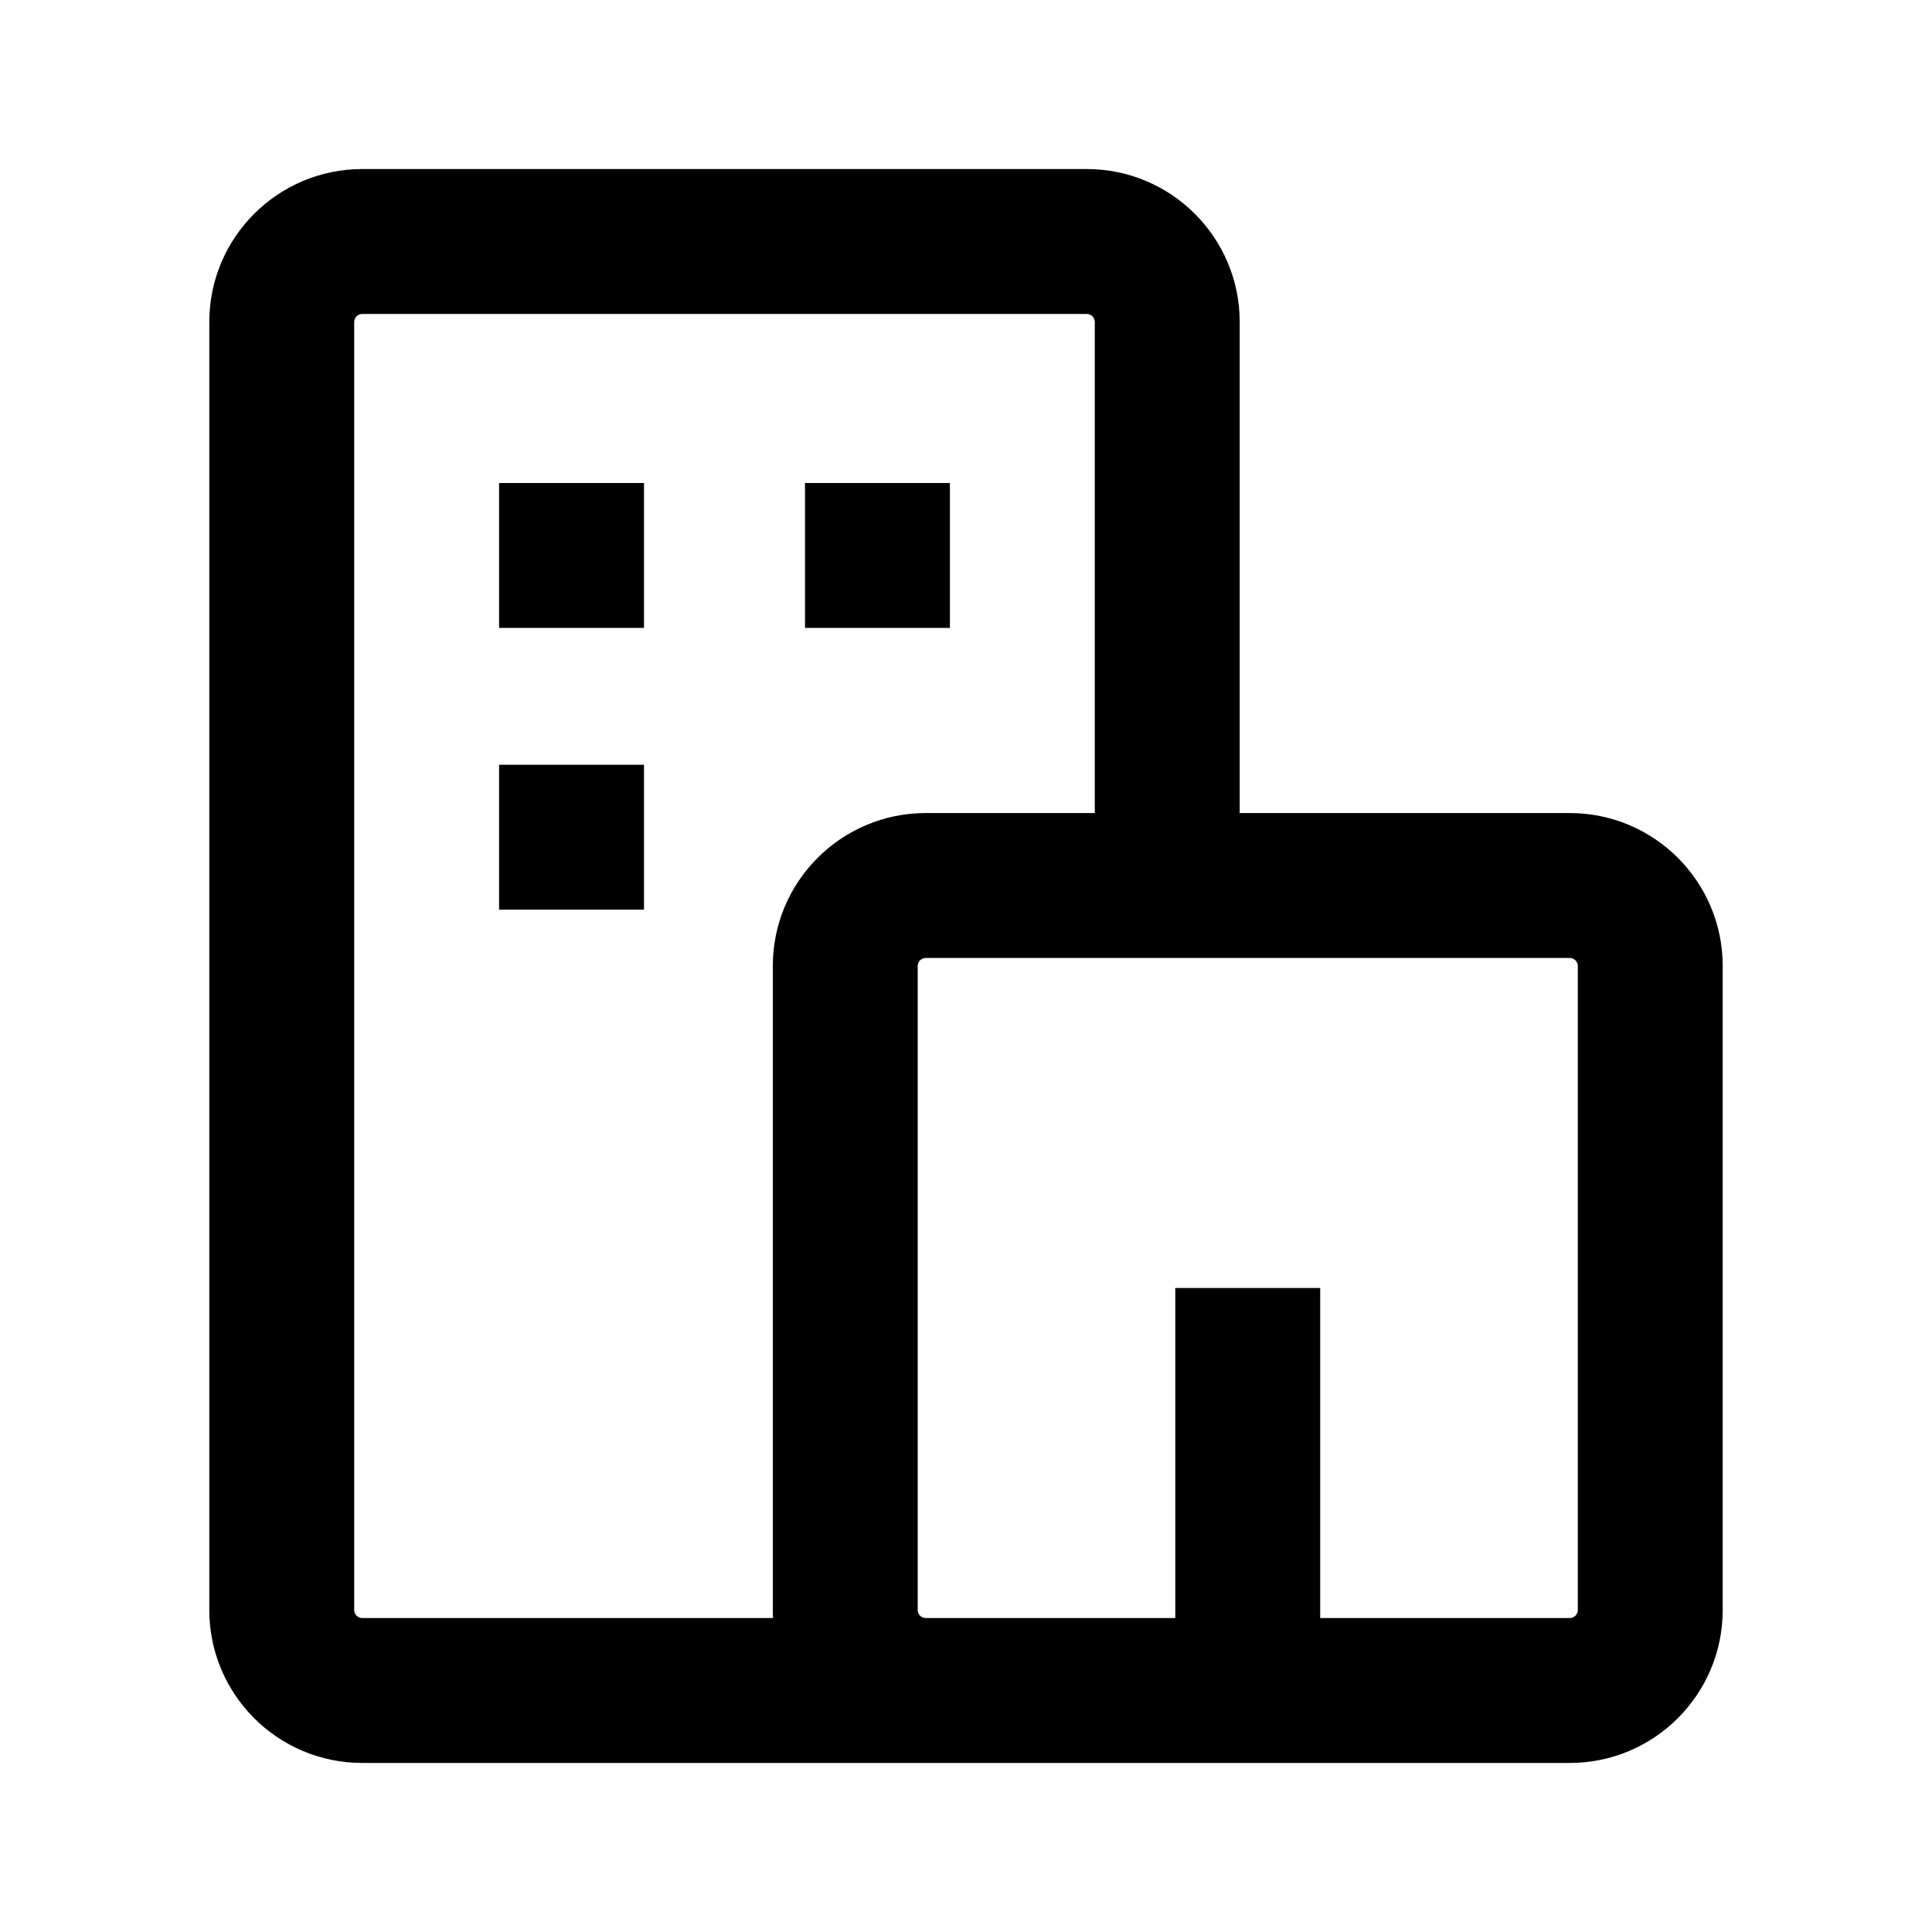
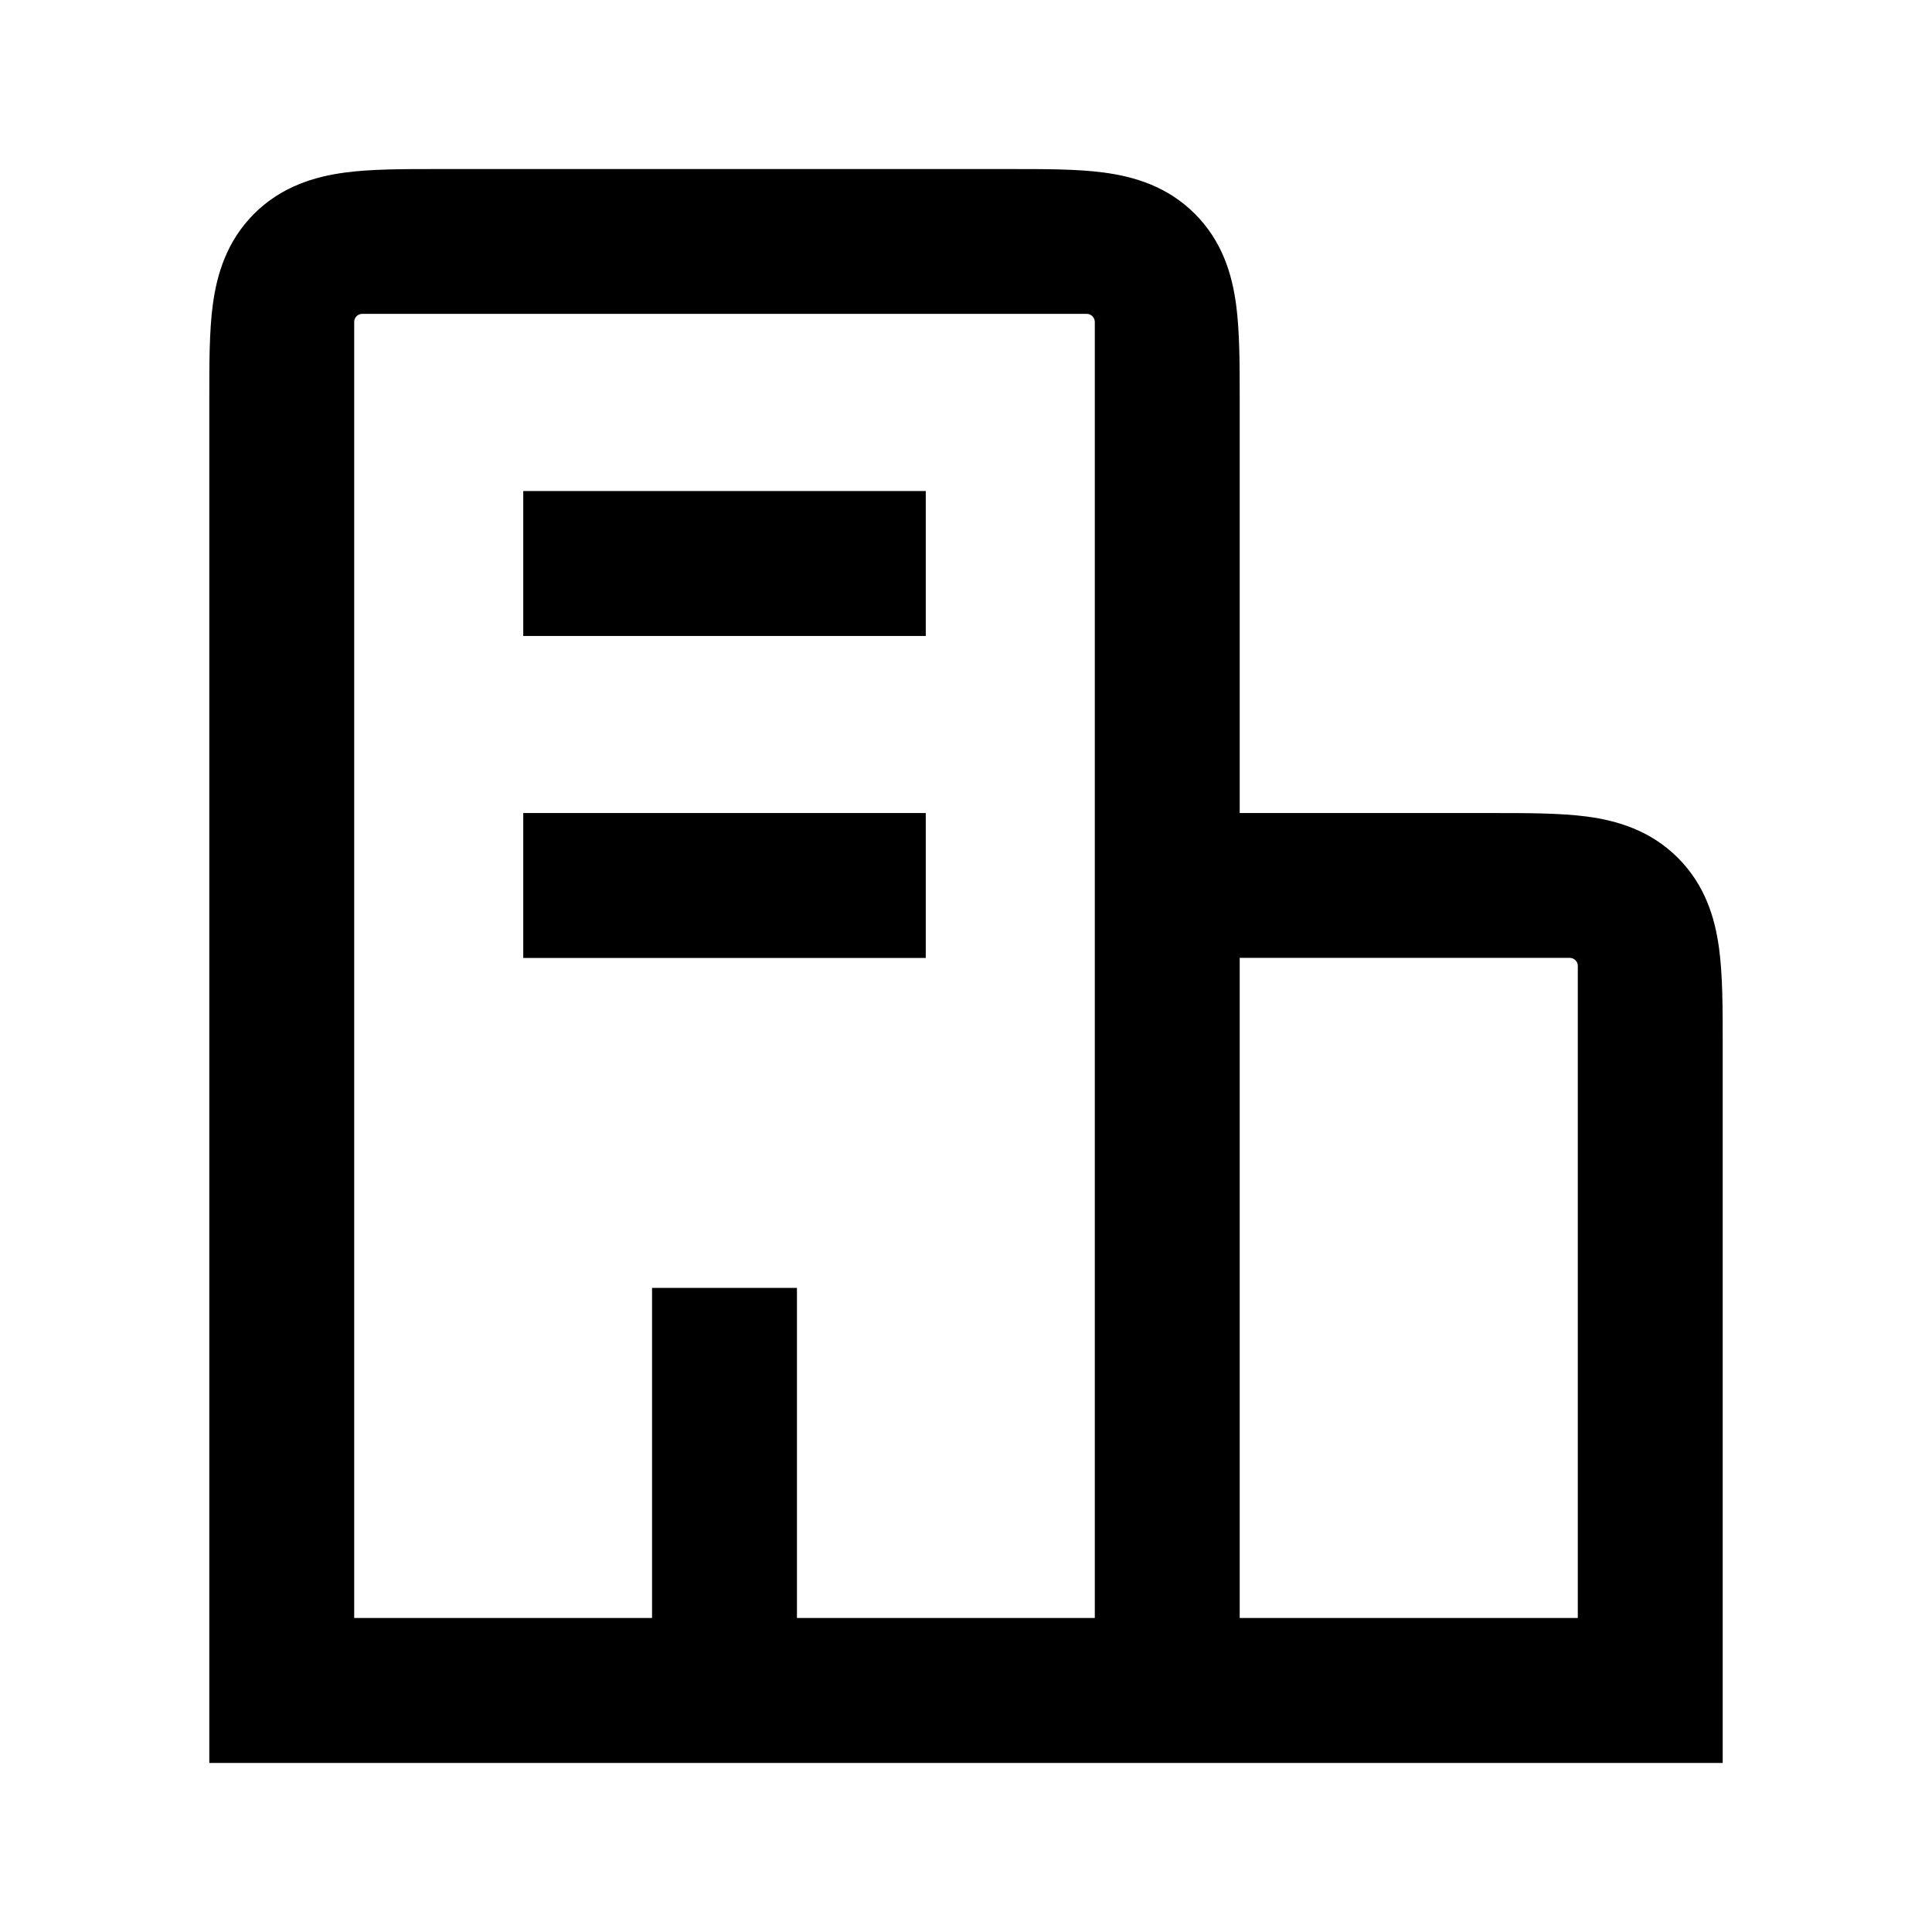
<svg xmlns="http://www.w3.org/2000/svg" viewBox="0 0 24 24">
-   <path d="M6.2 7.8H8V6H6.2V7.8Z" />
-   <path d="M8 11.3H6.2V9.5H8V11.3Z" />
-   <path d="M10 7.8H11.8V6H10V7.8Z" />
-   <path fill-rule="evenodd" clip-rule="evenodd" d="M15.4 4V10.1H19.5C20.549 10.1 21.4 10.951 21.4 12V20C21.4 21.049 20.549 21.9 19.5 21.9H4.5C3.451 21.9 2.6 21.049 2.6 20V4C2.6 2.951 3.451 2.1 4.5 2.1H13.5C14.549 2.1 15.4 2.951 15.4 4ZM4.4 4C4.4 3.945 4.445 3.9 4.5 3.9H13.5C13.555 3.9 13.6 3.945 13.6 4V10.1H11.5C10.451 10.1 9.6 10.951 9.6 12V20C9.6 20.034 9.601 20.067 9.603 20.1H4.5C4.445 20.1 4.4 20.055 4.4 20V4ZM11.5 20.1C11.445 20.1 11.4 20.055 11.4 20V12C11.4 11.945 11.445 11.9 11.5 11.9H19.5C19.555 11.9 19.6 11.945 19.6 12V20C19.6 20.055 19.555 20.1 19.5 20.1H16.4V16H14.6V20.1H11.5Z" />
+   <path fill-rule="evenodd" clip-rule="evenodd" d="M4.282 2.144C4.615 2.099 5.021 2.1 5.449 2.1H12.55C12.978 2.1 13.384 2.099 13.717 2.144C14.089 2.194 14.502 2.315 14.843 2.656C15.185 2.998 15.305 3.41 15.355 3.782C15.4 4.115 15.4 4.521 15.4 4.949L15.4 10.1H18.55C18.978 10.1 19.384 10.1 19.717 10.144C20.089 10.194 20.502 10.315 20.843 10.656C21.185 10.998 21.305 11.41 21.355 11.782C21.4 12.116 21.4 12.521 21.4 12.949L21.4 21.9H2.6L2.6 4.949C2.6 4.521 2.599 4.115 2.644 3.782C2.694 3.41 2.815 2.998 3.156 2.656C3.498 2.315 3.91 2.194 4.282 2.144ZM4.4 3.999C4.4 3.944 4.444 3.899 4.5 3.899H13.5C13.555 3.899 13.6 3.944 13.6 3.999V20.099H9.9V15.999H8.1V20.099H4.4V3.999ZM15.4 20.099H19.6V11.999C19.6 11.944 19.555 11.899 19.5 11.899H15.4L15.4 20.099ZM11.5 11.9H6.5V10.1H11.5V11.9ZM11.5 7.9H6.5V6.1H11.5V7.9Z" />
</svg>
